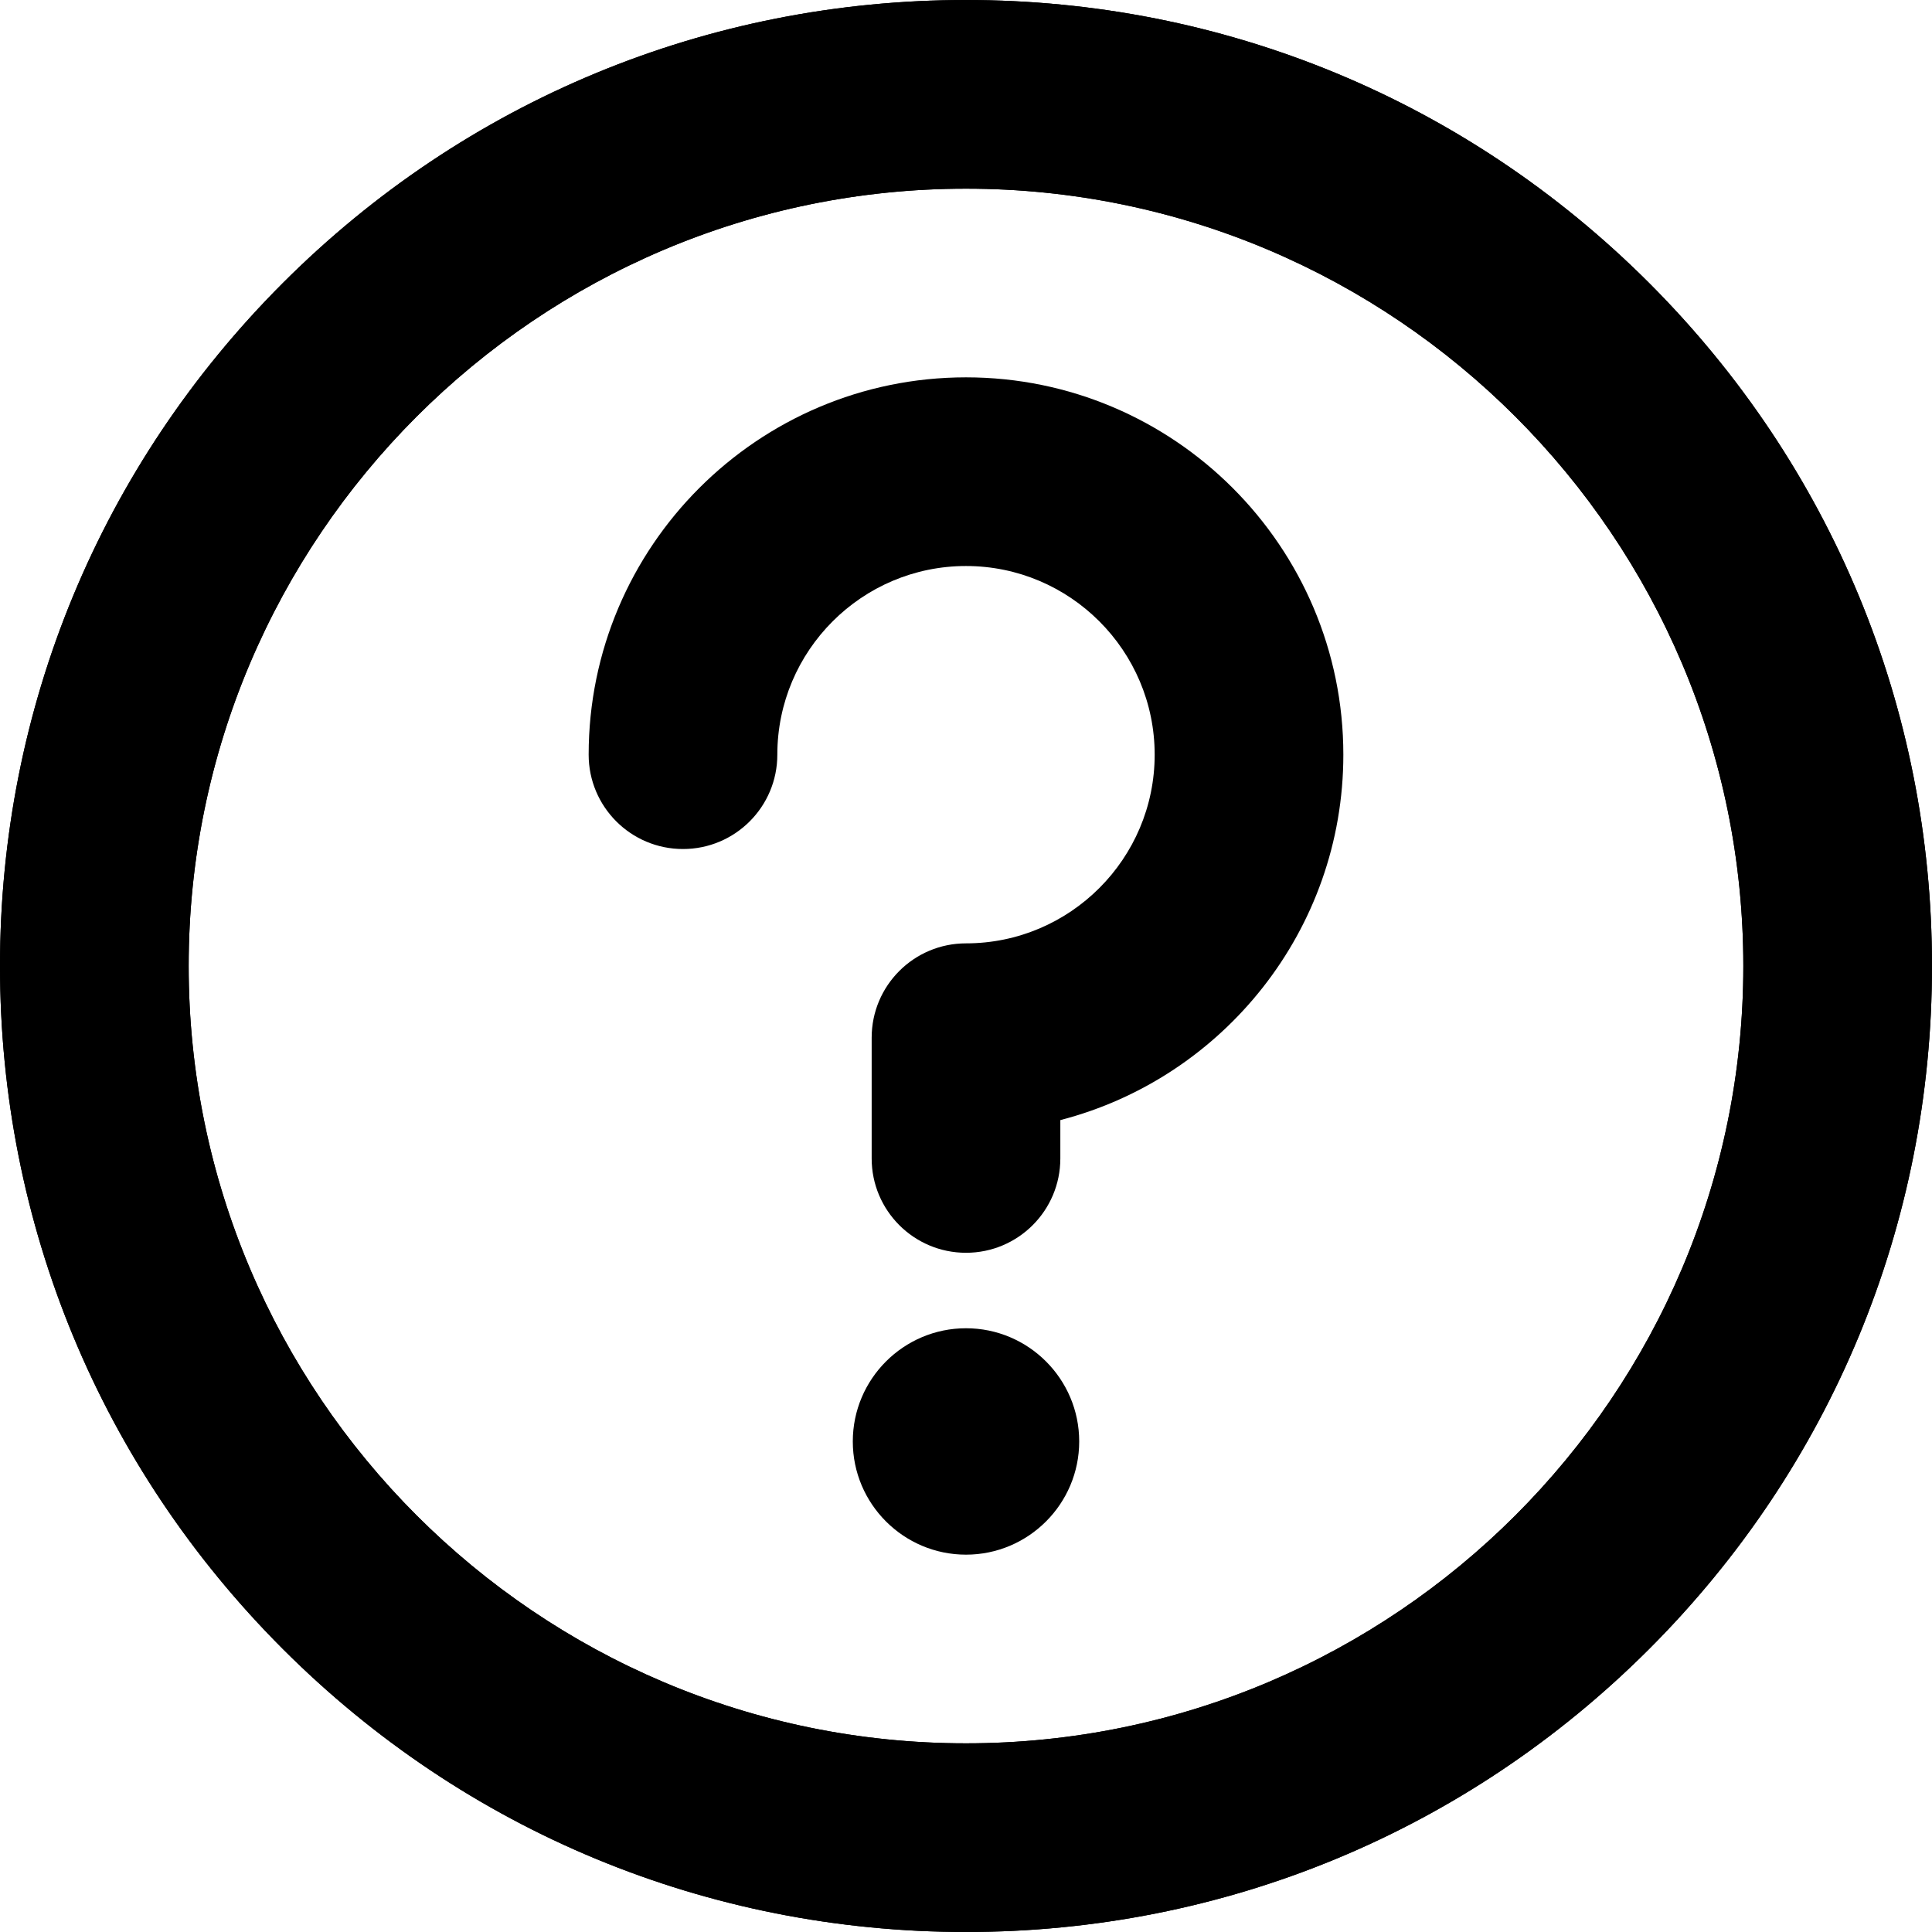
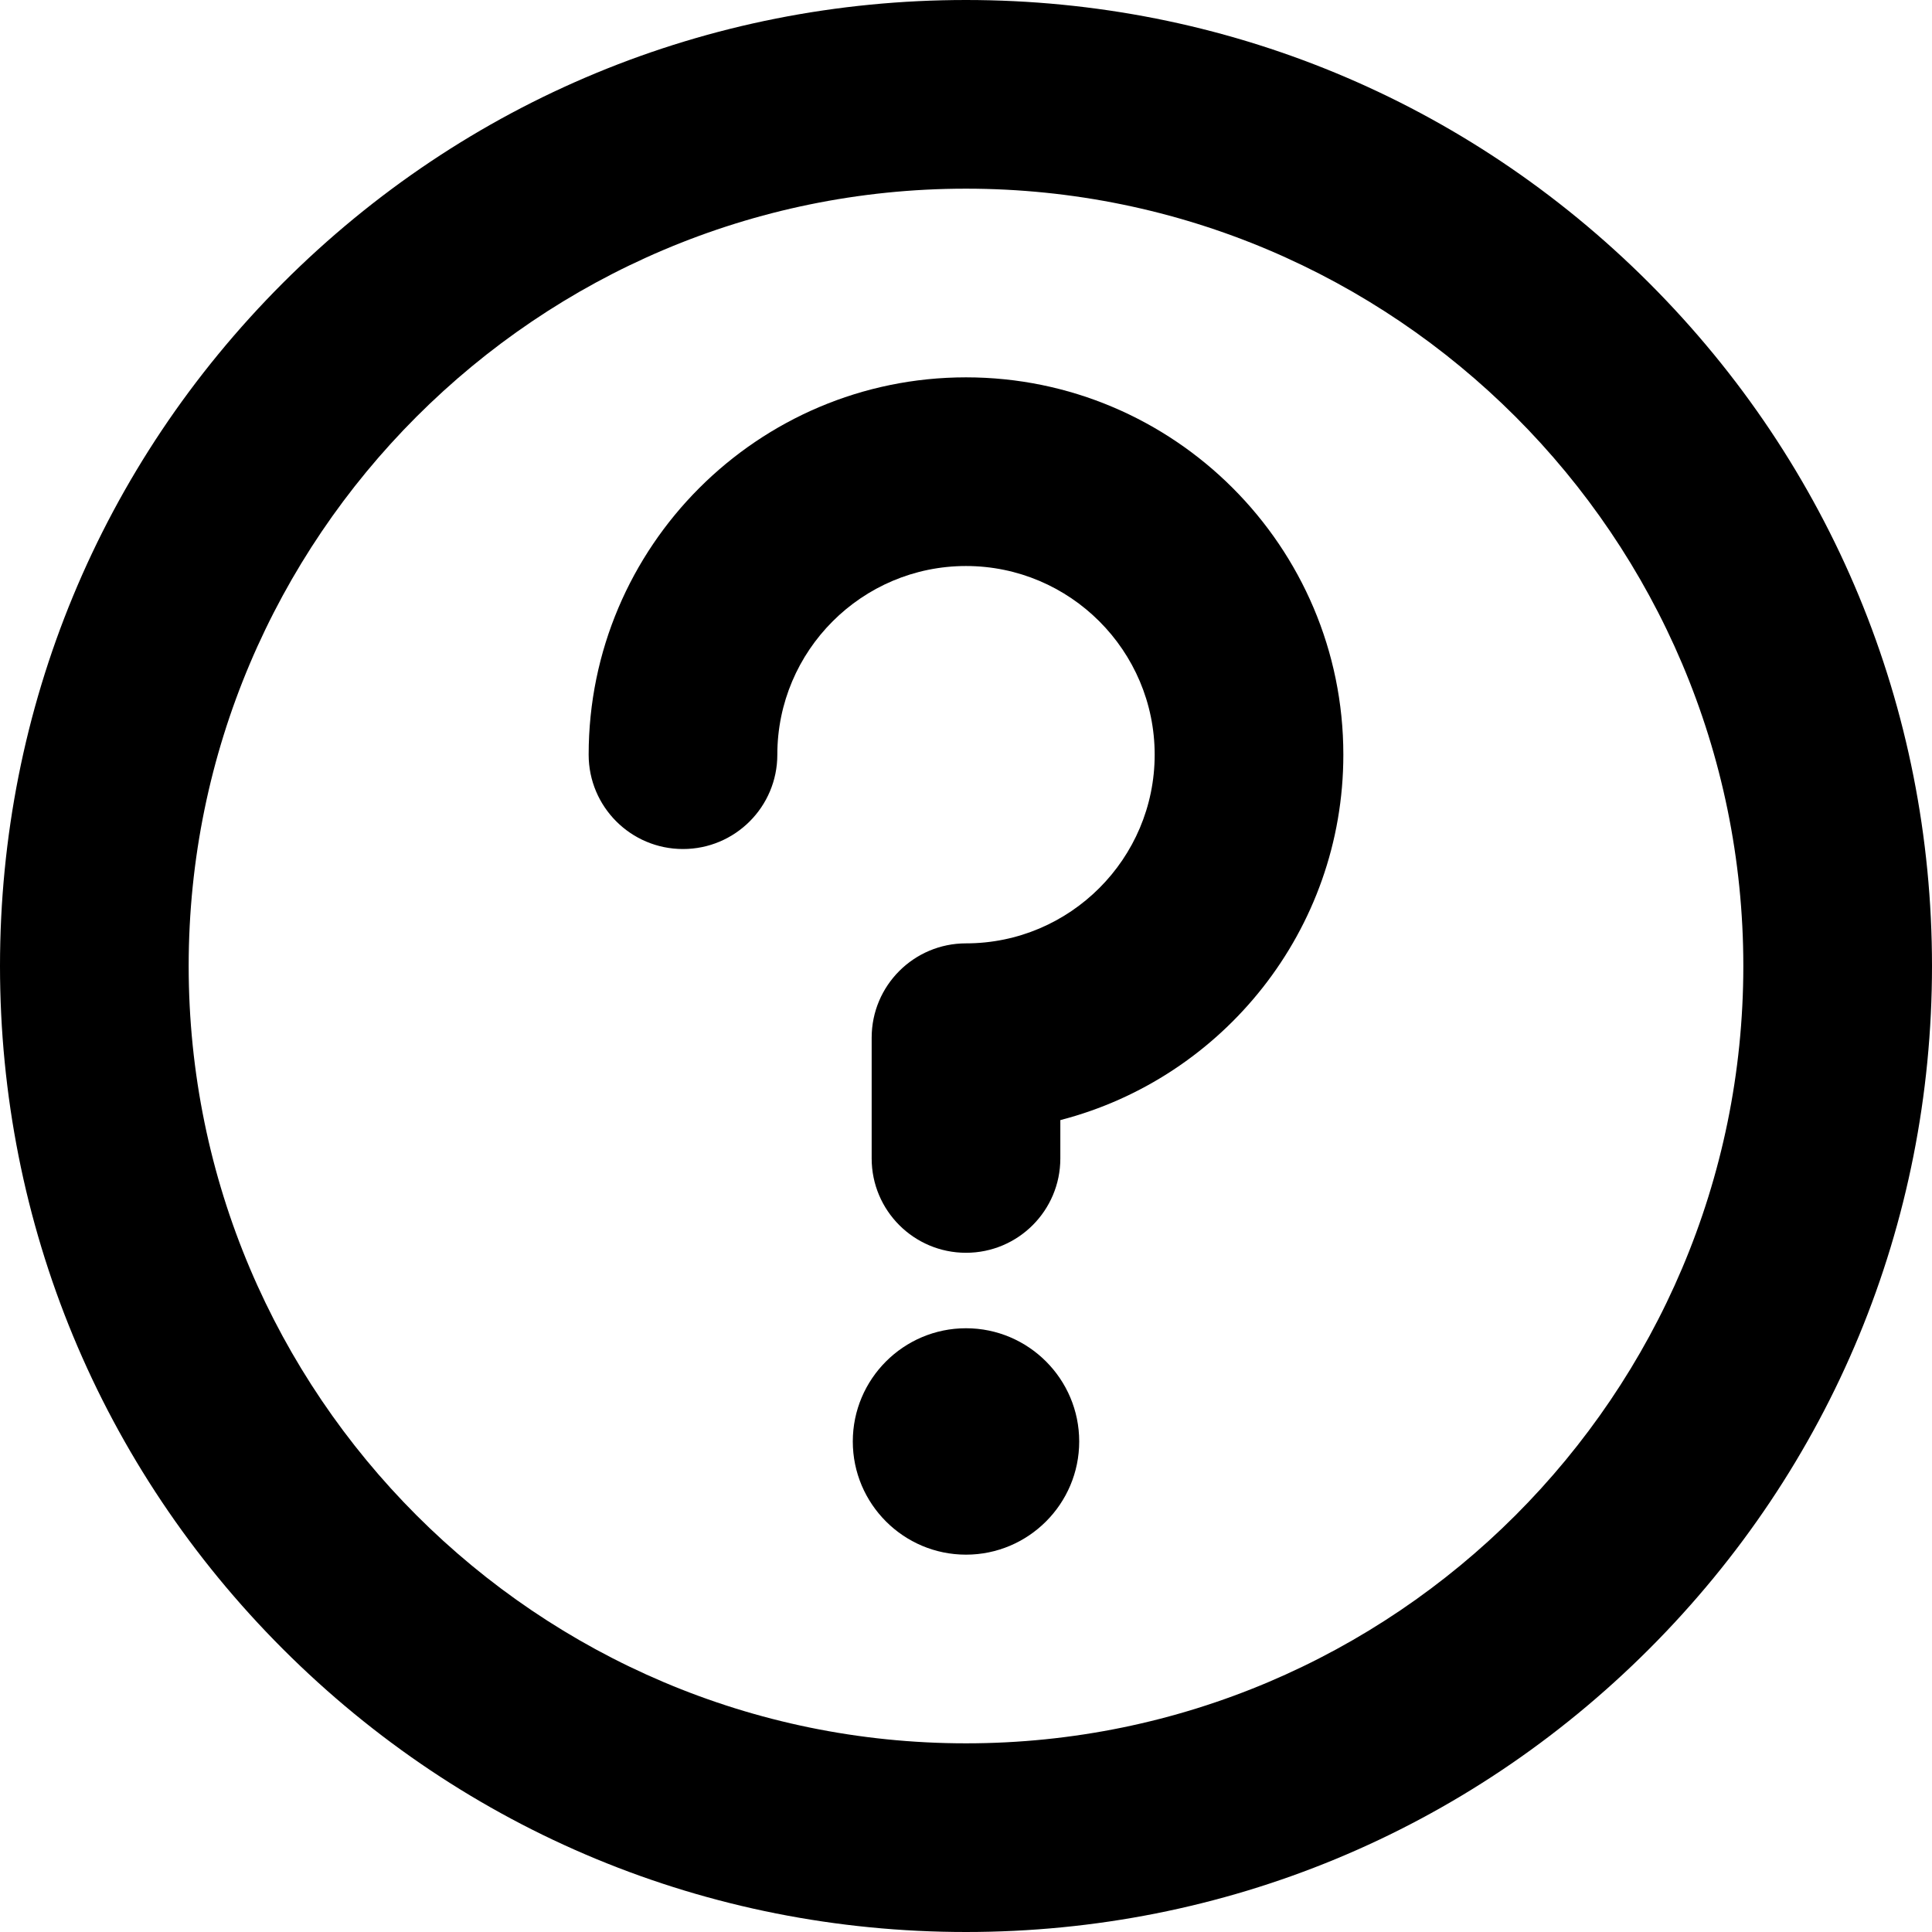
- <svg xmlns="http://www.w3.org/2000/svg" version="1.1" id="Layer_1" x="0px" y="0px" viewBox="0 0 512 512" style="enable-background:new 0 0 512 512;" xml:space="preserve">
+ <svg xmlns="http://www.w3.org/2000/svg" version="1.1" id="Layer_1" x="0px" y="0px" viewBox="-49 141 512 512" style="enable-background:new -49 141 512 512;" xml:space="preserve">
  <g>
    <g>
-       <path d="M256,512c-68.38,0-132.668-26.629-181.02-74.98C26.629,388.667,0,324.38,0,256S26.629,123.333,74.98,74.98    C123.332,26.629,187.62,0,256,0s132.668,26.629,181.02,74.98C485.371,123.333,512,187.62,512,256s-26.629,132.667-74.98,181.02    C388.668,485.371,324.38,512,256,512z M256,50C142.411,50,50,142.411,50,256s92.411,206,206,206s206-92.411,206-206    S369.589,50,256,50z" />
+       <path d="M207,653c-68.38,0-132.668-26.629-181.02-74.98C-22.371,529.667-49,465.38-49,397s26.629-132.667,74.98-181.02    C74.332,167.629,138.62,141,207,141s132.668,26.629,181.02,74.98C436.371,264.333,463,328.62,463,397    s-26.629,132.667-74.98,181.02C339.668,626.371,275.38,653,207,653z M207,191C93.411,191,1,283.411,1,397s92.411,206,206,206    s206-92.411,206-206S320.589,191,207,191z" />
    </g>
    <g>
-       <path d="M256,512c-68.38,0-132.668-26.629-181.02-74.98C26.629,388.667,0,324.38,0,256S26.629,123.333,74.98,74.98    C123.332,26.629,187.62,0,256,0s132.668,26.629,181.02,74.98C485.371,123.333,512,187.62,512,256s-26.629,132.667-74.98,181.02    C388.668,485.371,324.38,512,256,512z M256,50C142.411,50,50,142.411,50,256s92.411,206,206,206s206-92.411,206-206    S369.589,50,256,50z" />
+       <path d="M207,473c-13.807,0-25-11.193-25-25v-32c0-13.807,11.193-25,25-25c27.57,0,50-22.43,50-50s-22.43-50-50-50    s-50,22.43-50,50c0,13.807-11.193,25-25,25s-25-11.193-25-25c0-55.14,44.859-100,100-100s100,44.86,100,100    c0,46.511-31.917,85.708-75,96.836V448C232,461.807,220.807,473,207,473z" />
    </g>
    <g>
-       <path d="M256,332c-13.807,0-25-11.193-25-25v-32c0-13.807,11.193-25,25-25c27.57,0,50-22.43,50-50s-22.43-50-50-50    s-50,22.43-50,50c0,13.807-11.193,25-25,25s-25-11.193-25-25c0-55.14,44.859-100,100-100s100,44.86,100,100    c0,46.511-31.917,85.708-75,96.836V307C281,320.807,269.807,332,256,332z" />
-     </g>
-     <g>
-       <path d="M256,412c-16.542,0-30-13.458-30-30s13.458-30,30-30s30,13.458,30,30S272.542,412,256,412z" />
+       <path d="M207,553c-16.542,0-30-13.458-30-30s13.458-30,30-30s30,13.458,30,30S223.542,553,207,553z" />
    </g>
  </g>
-   <g>
- </g>
-   <g>
- </g>
-   <g>
- </g>
-   <g>
- </g>
-   <g>
- </g>
-   <g>
- </g>
-   <g>
- </g>
-   <g>
- </g>
-   <g>
- </g>
-   <g>
- </g>
-   <g>
- </g>
-   <g>
- </g>
-   <g>
- </g>
-   <g>
- </g>
-   <g>
- </g>
</svg>
